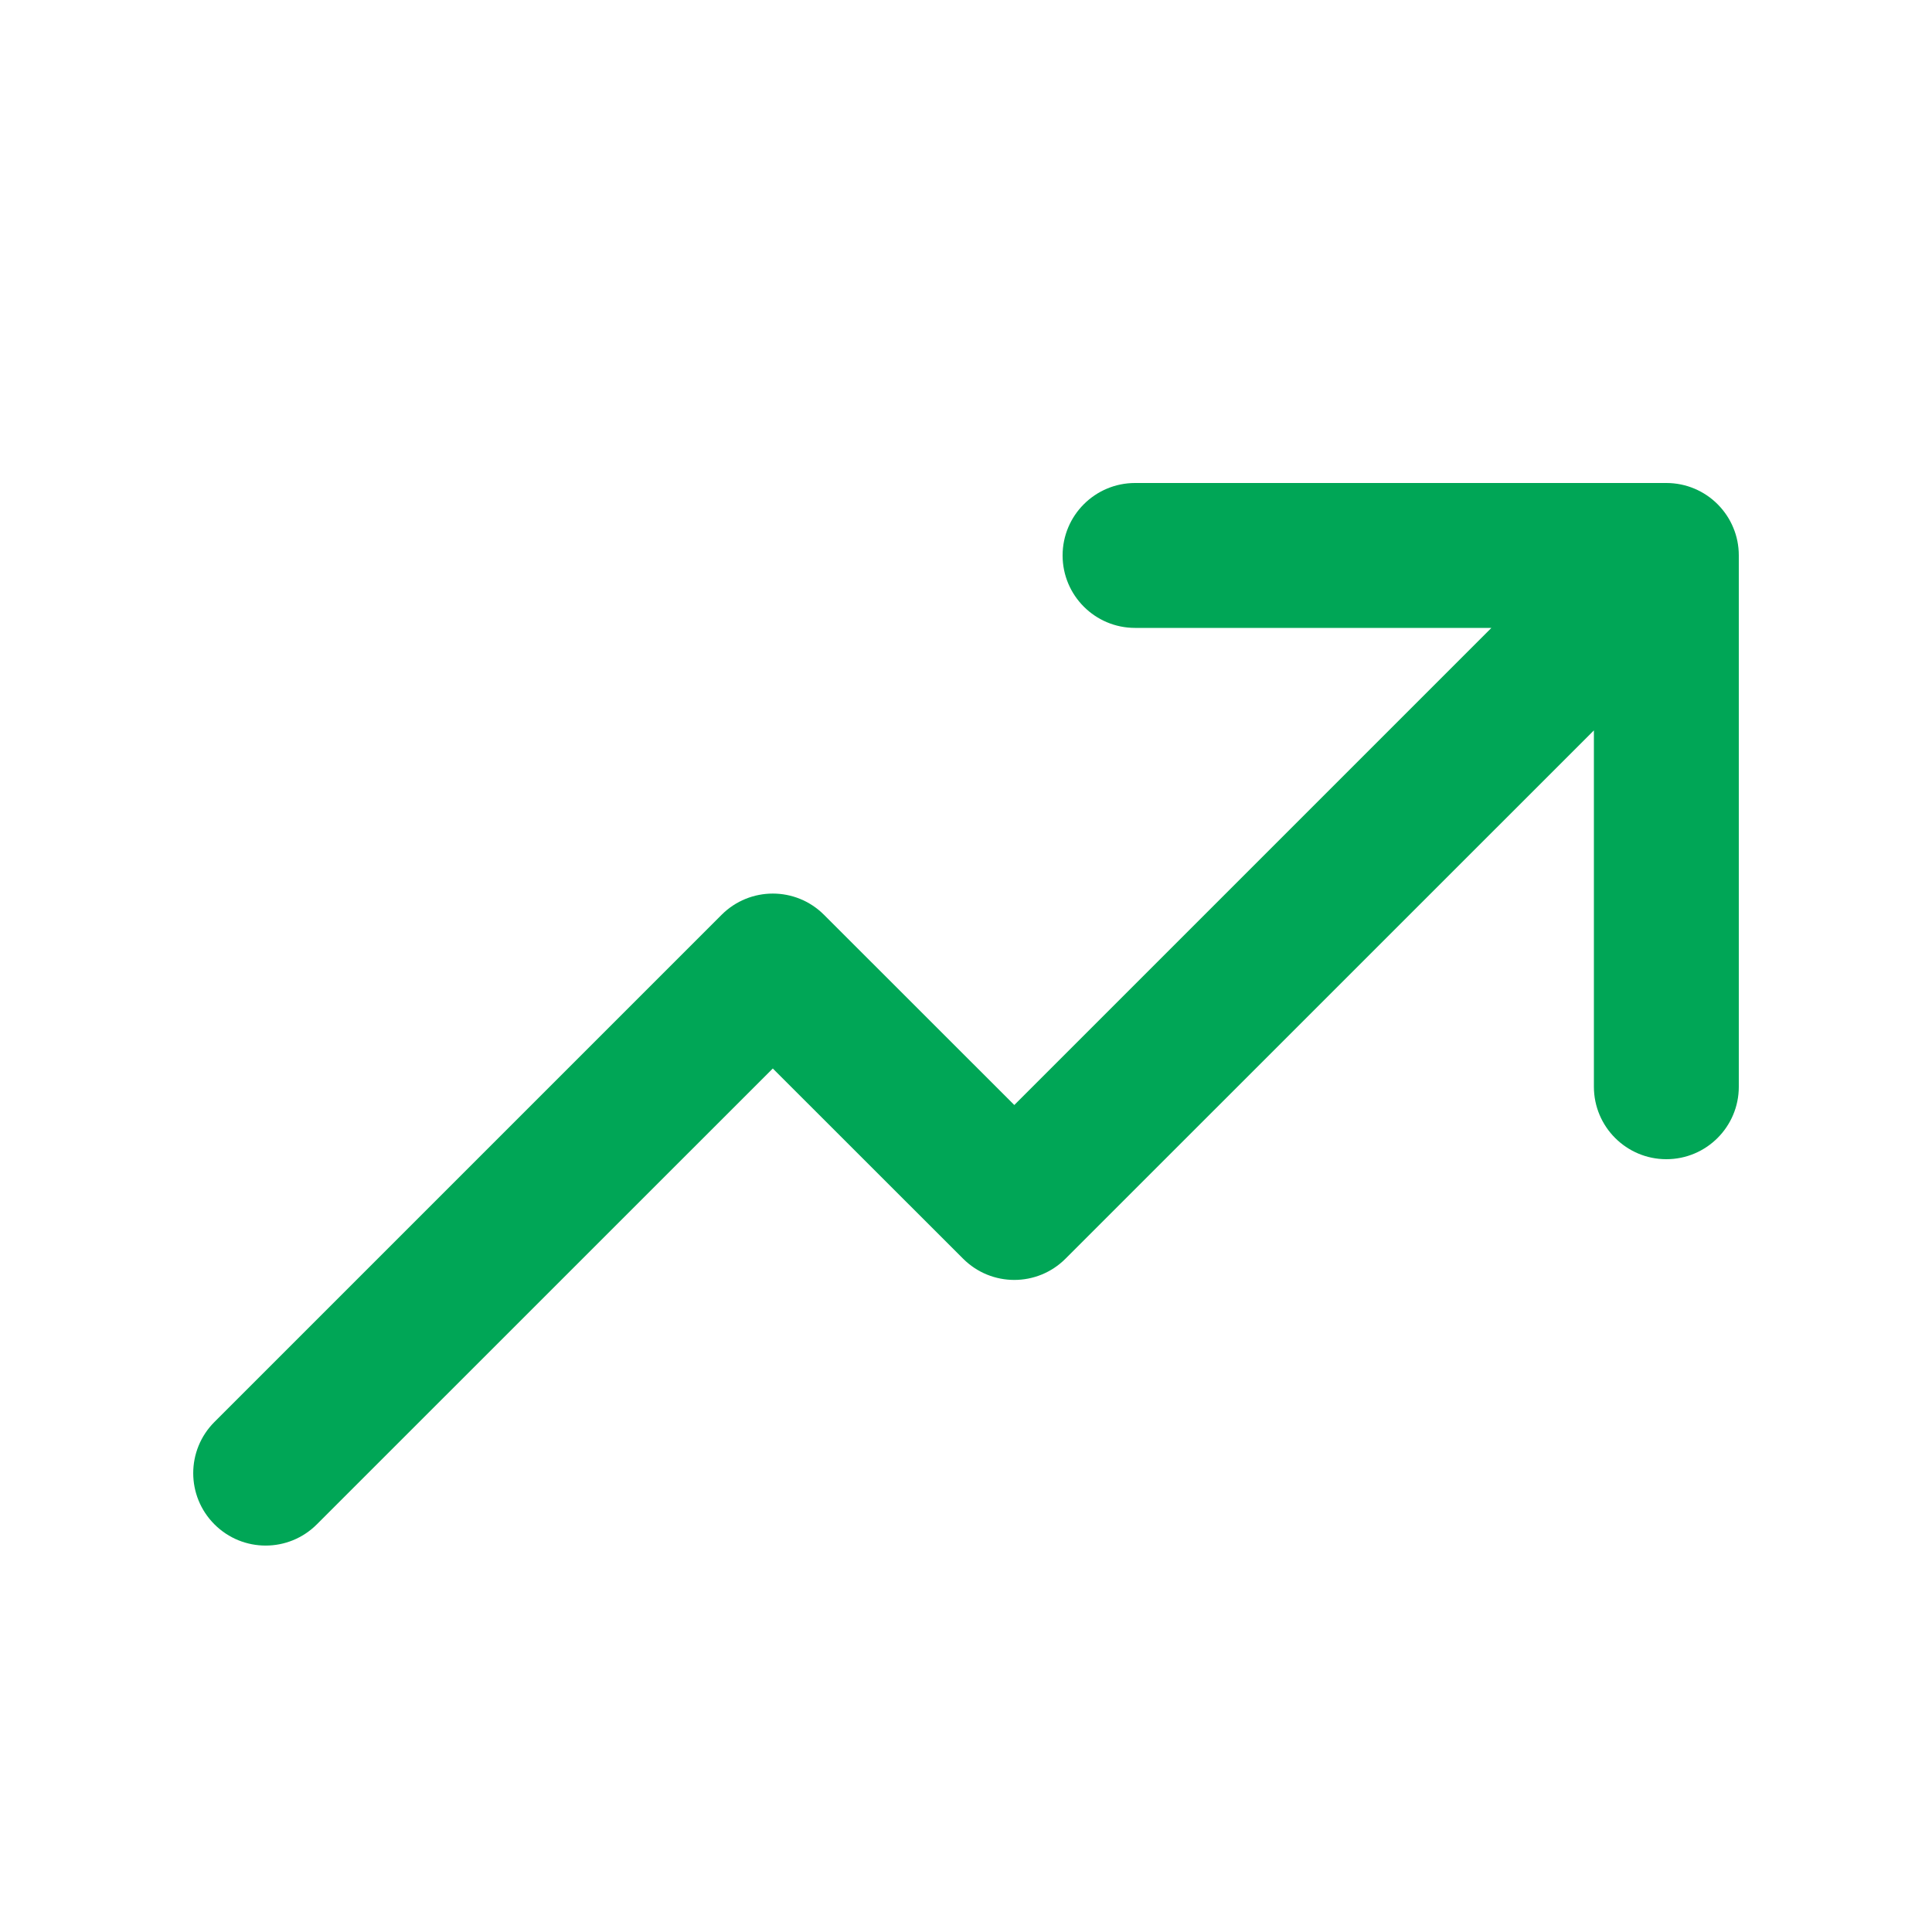
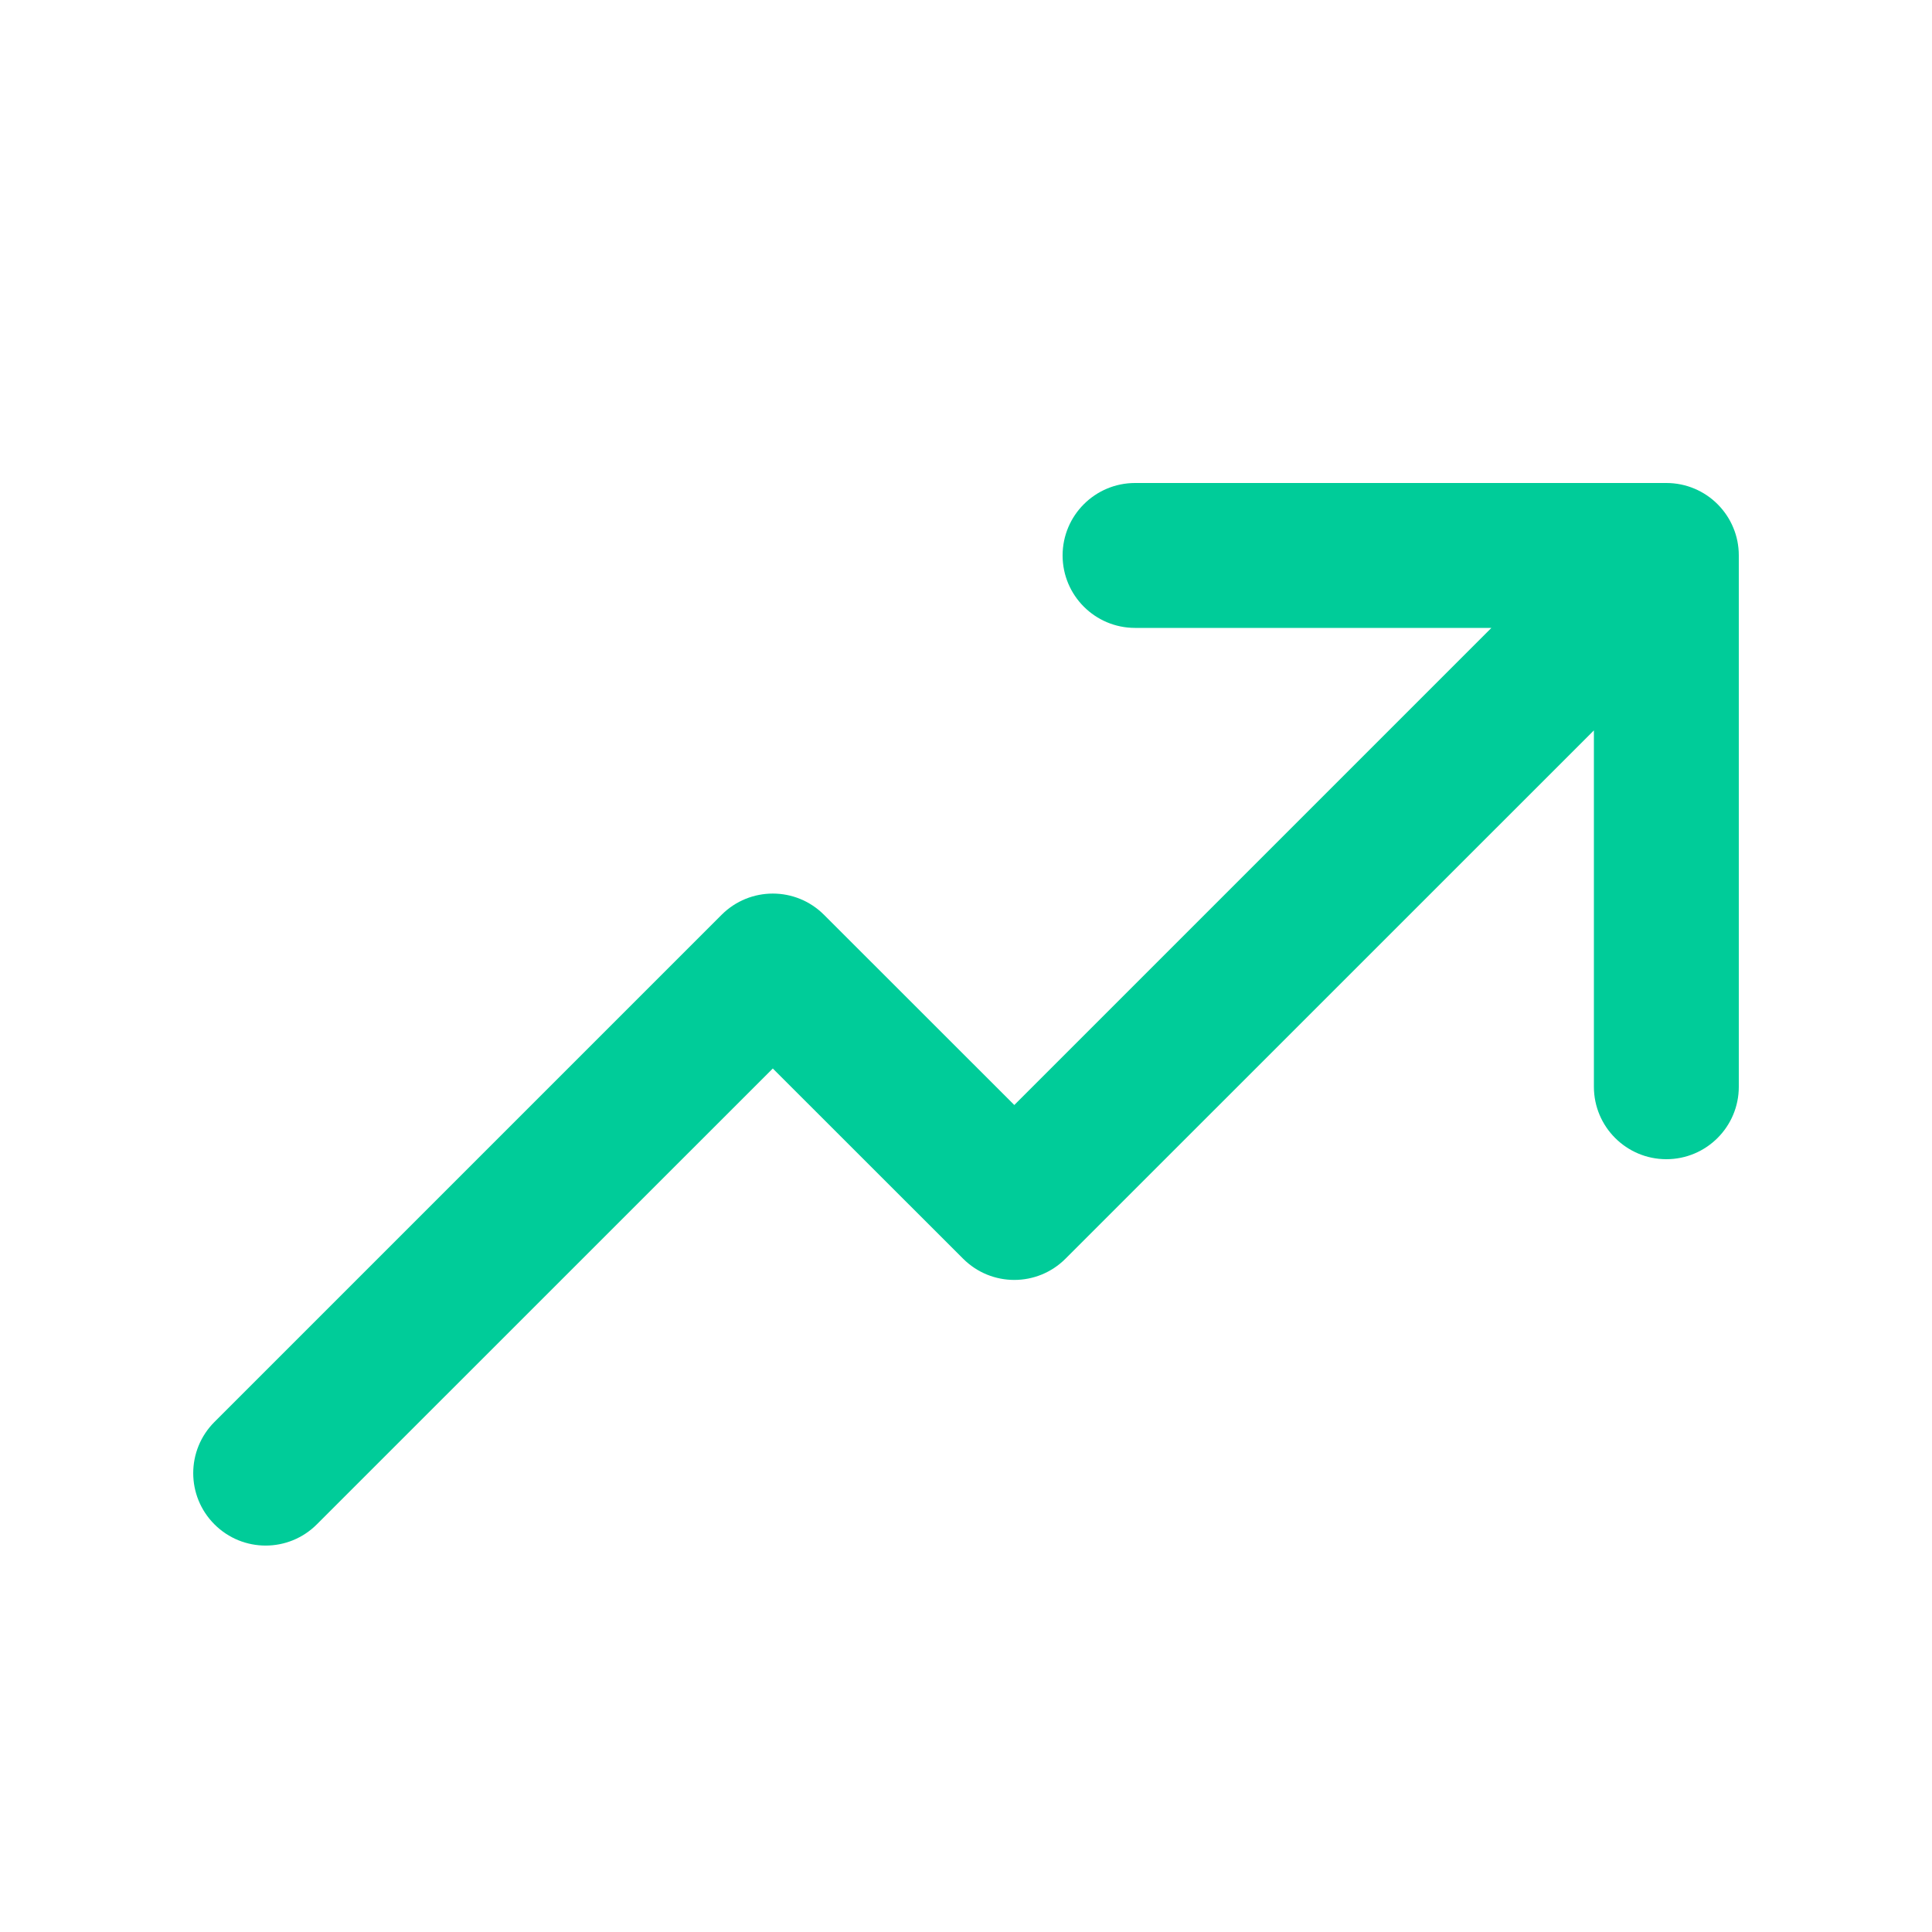
<svg xmlns="http://www.w3.org/2000/svg" width="20" height="20" viewBox="0 0 20 20" fill="none">
-   <path d="M17.943 5.463C17.907 5.375 17.853 5.293 17.782 5.221L17.78 5.22L17.779 5.218C17.643 5.083 17.456 5 17.25 5H11.75C11.336 5 11 5.336 11 5.75C11 6.164 11.336 6.5 11.75 6.5H15.439L10.5 11.439L8.53 9.47C8.237 9.177 7.763 9.177 7.47 9.47L2.22 14.72C1.927 15.013 1.927 15.487 2.22 15.78C2.513 16.073 2.987 16.073 3.28 15.78L8 11.061L9.97 13.03C10.263 13.323 10.737 13.323 11.03 13.03L16.5 7.561V11.25C16.5 11.664 16.836 12 17.25 12C17.664 12 18 11.664 18 11.25V5.75C18 5.648 17.98 5.551 17.943 5.463Z" fill="#00A656" />
+   <path d="M17.943 5.463C17.907 5.375 17.853 5.293 17.782 5.221L17.78 5.22L17.779 5.218C17.643 5.083 17.456 5 17.25 5H11.75C11.336 5 11 5.336 11 5.75C11 6.164 11.336 6.5 11.75 6.5H15.439L10.5 11.439L8.53 9.47C8.237 9.177 7.763 9.177 7.47 9.47L2.22 14.72C1.927 15.013 1.927 15.487 2.22 15.78C2.513 16.073 2.987 16.073 3.28 15.78L8 11.061L9.97 13.03C10.263 13.323 10.737 13.323 11.03 13.03L16.5 7.561V11.25C16.5 11.664 16.836 12 17.25 12C17.664 12 18 11.664 18 11.25V5.75C18 5.648 17.98 5.551 17.943 5.463Z" fill="#00CC99" />
</svg>
